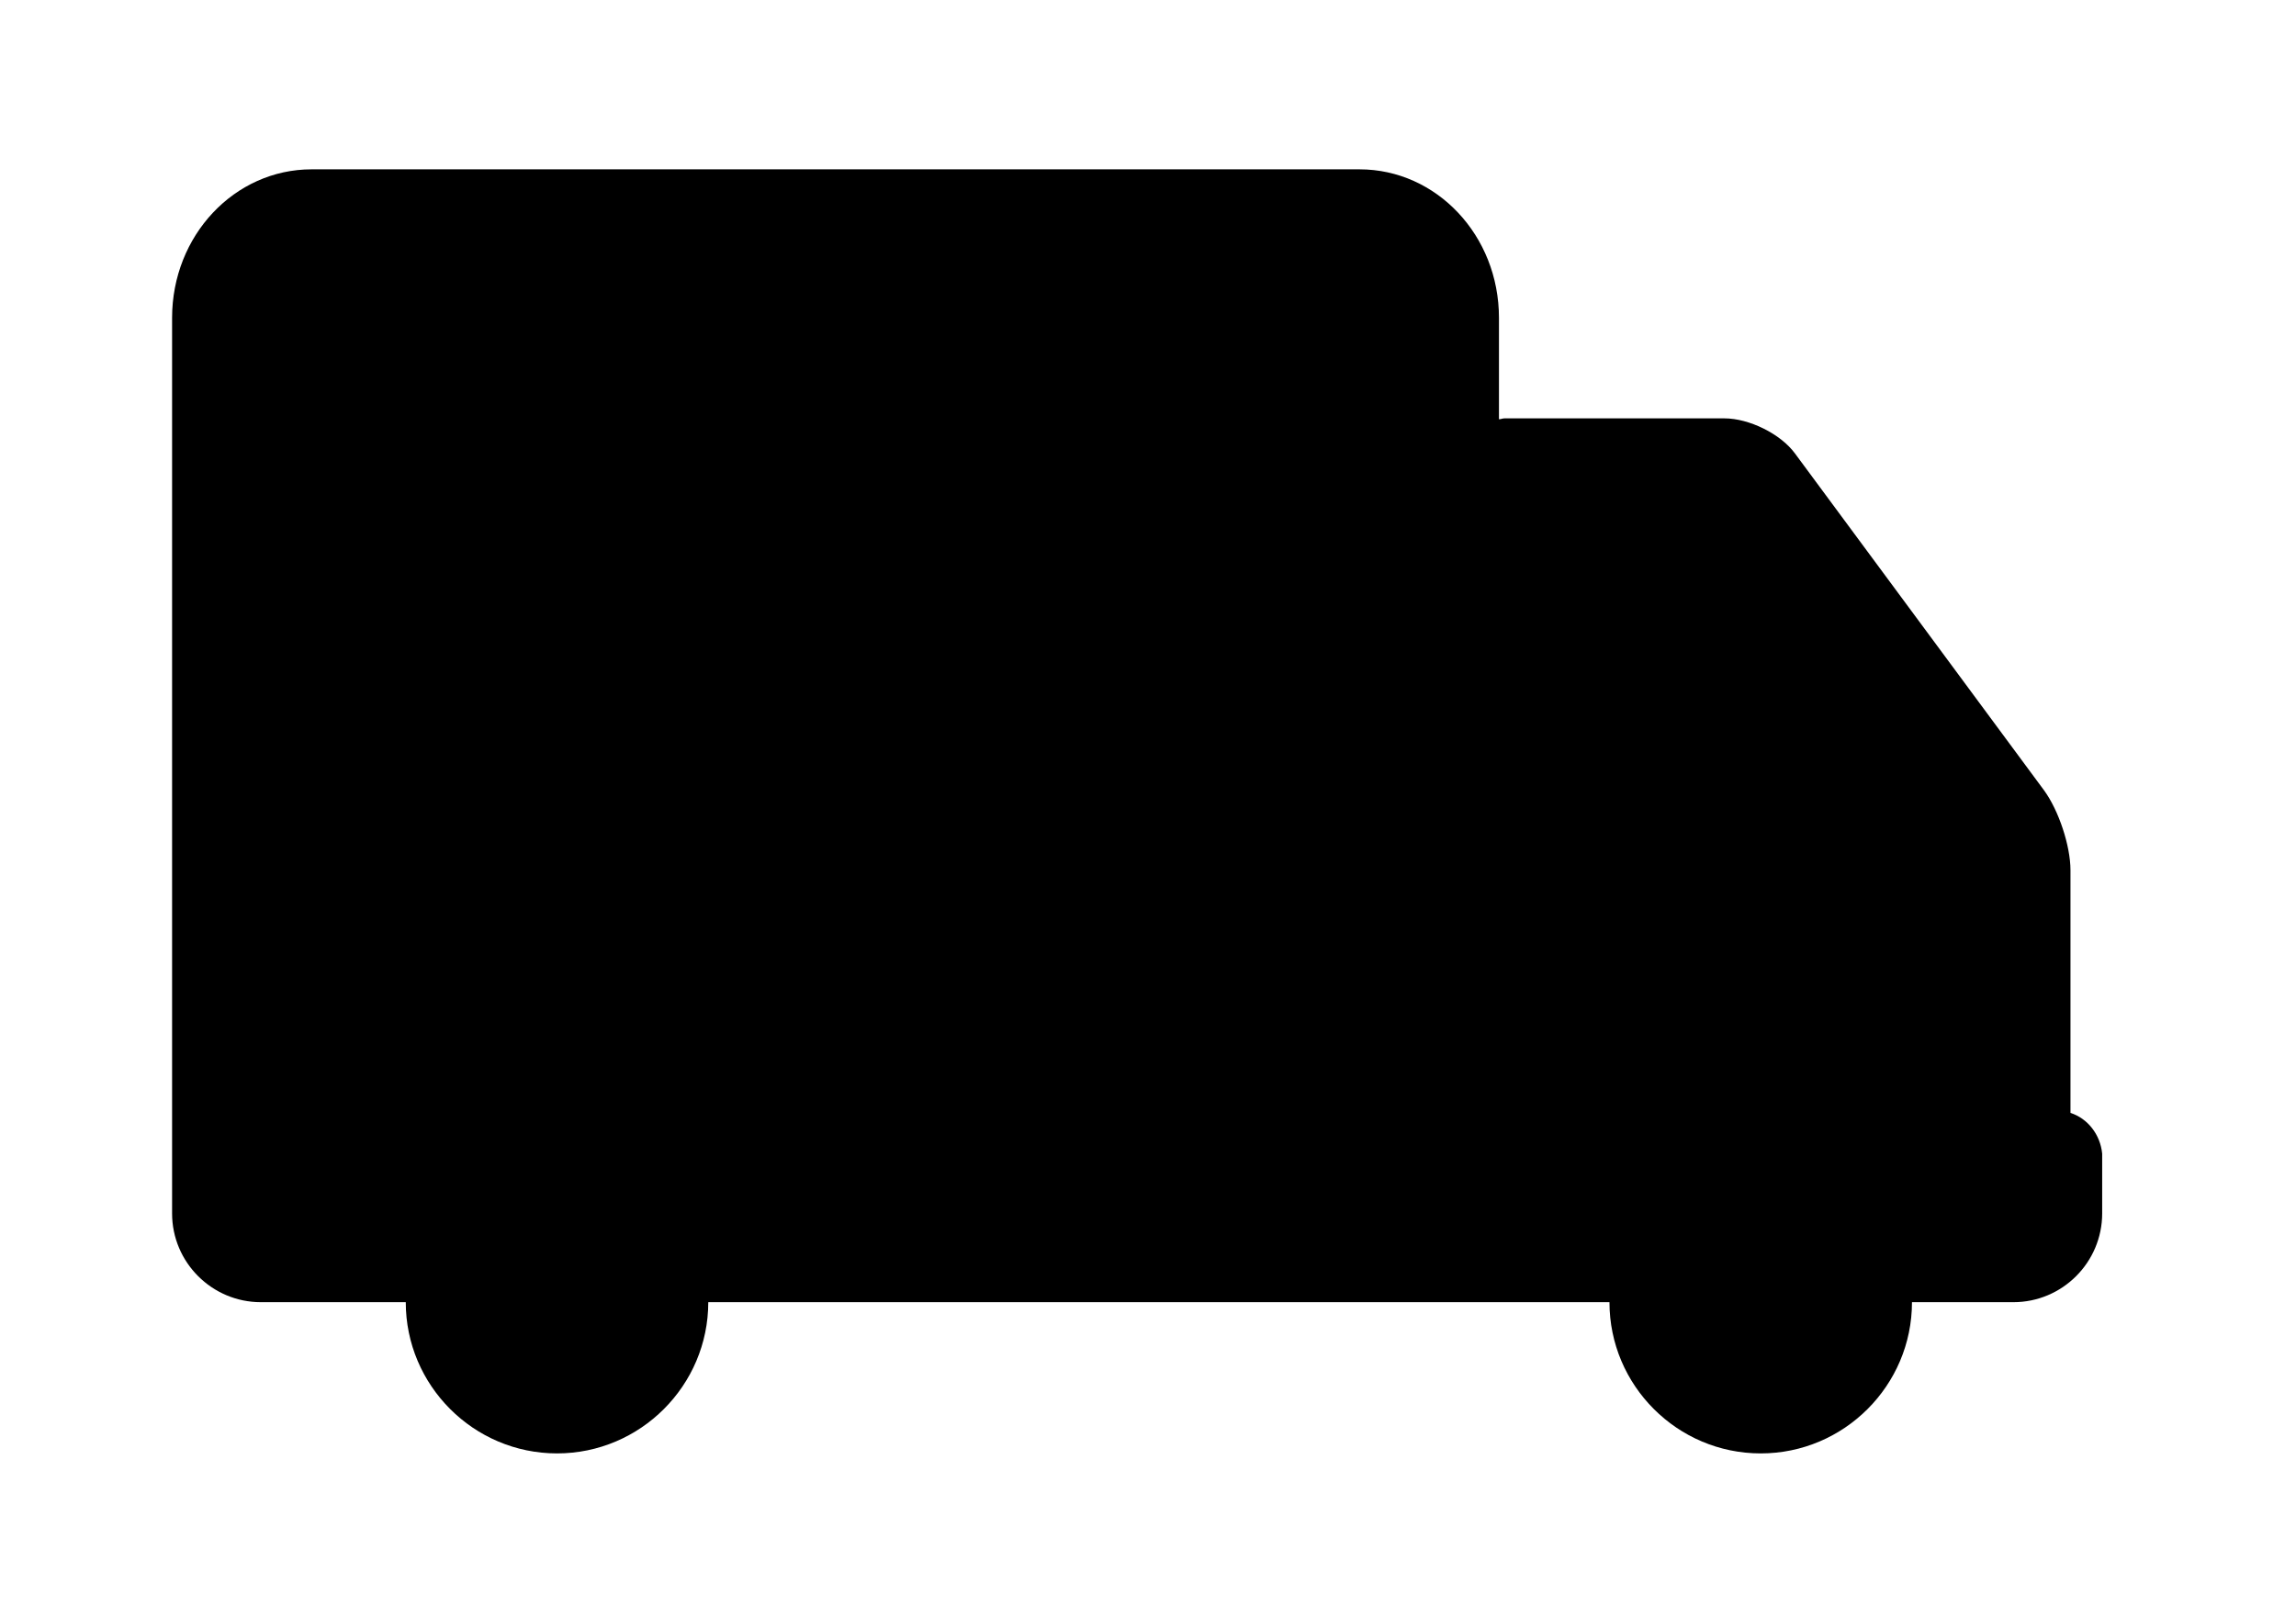
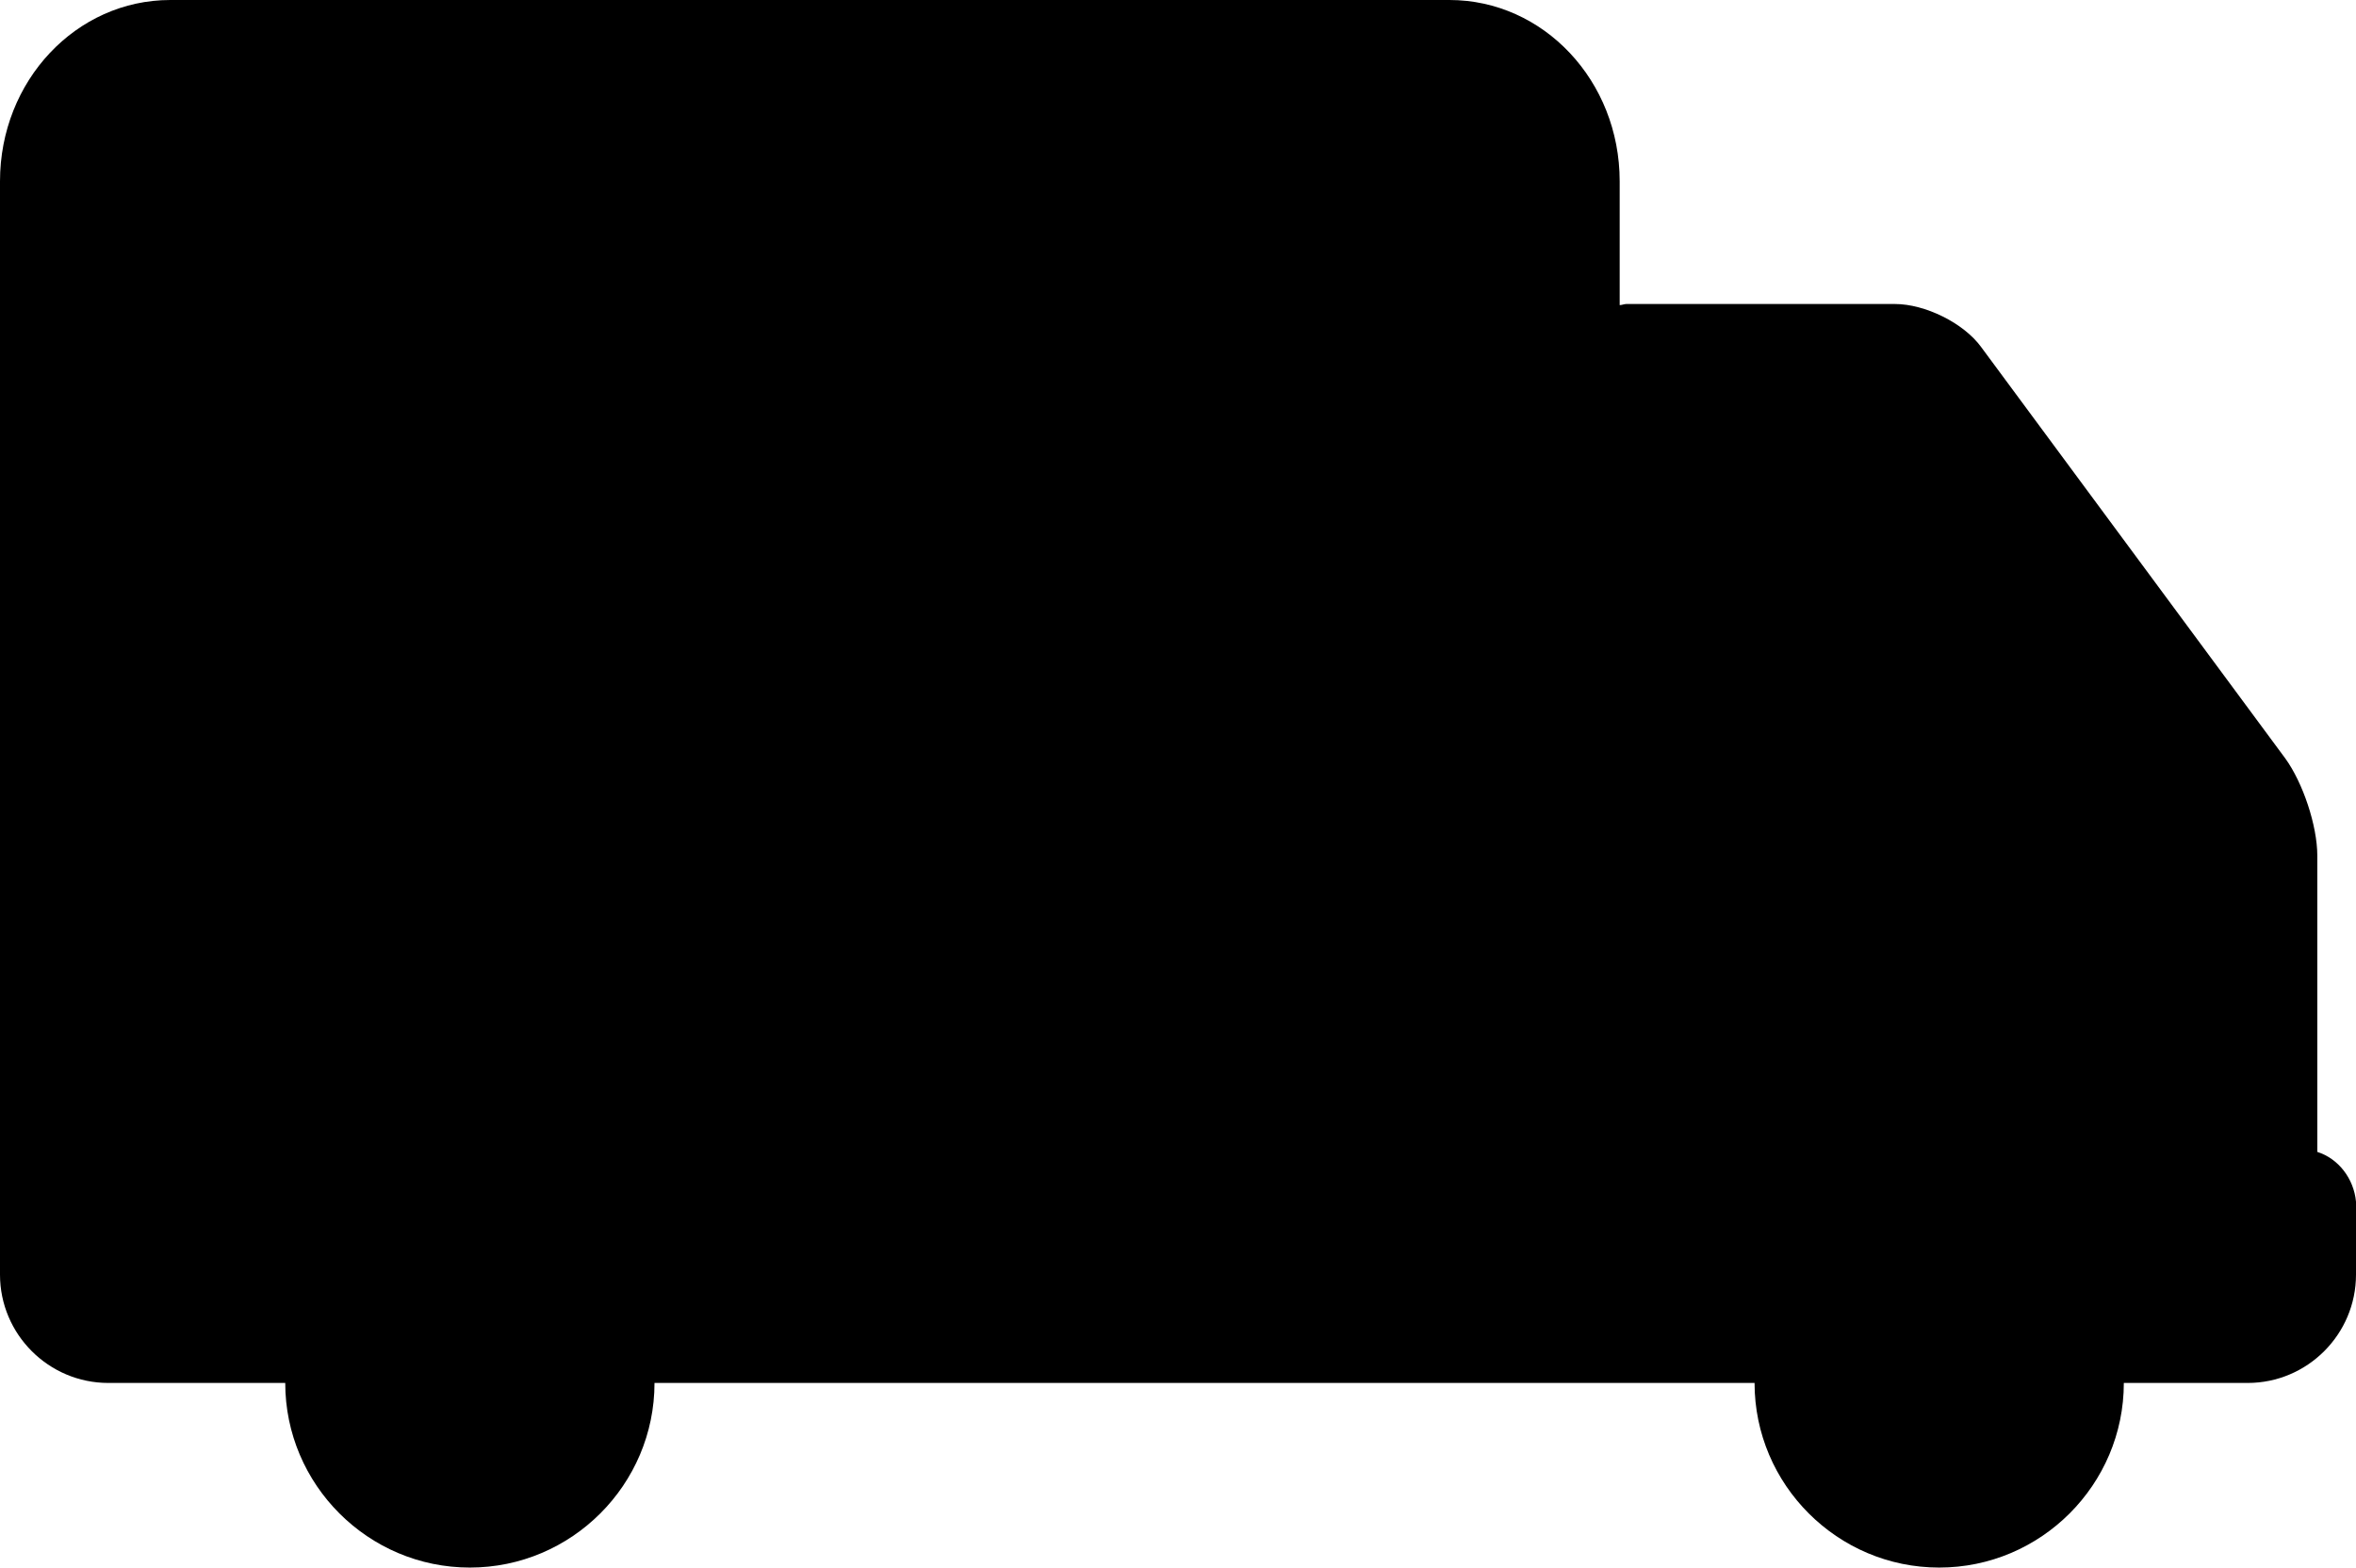
- <svg xmlns="http://www.w3.org/2000/svg" version="1.1" id="Layer_1" x="0px" y="0px" viewBox="0 0 253.5 178.5" style="enable-background:new 0 0 253.5 178.5;" xml:space="preserve">
-   <path d="M228.6,122.9l0-26.8c0-2.7-1.3-6.6-2.9-8.8l-27.5-37.2c-1.6-2.2-5.1-3.9-7.8-3.9h-24.3c-0.2,0-0.4,0.1-0.6,0.1V35.1  c0-9.1-6.9-16.4-15.4-16.4H34.4c-8.5,0-15.4,7.3-15.4,16.4v80.8c0,0.1,0,0.1,0,0.2c0,0,0,0.1,0,0.1V134c0,5.4,4.4,9.8,9.8,9.8h1.4  h9.6h5c0,9.2,7.5,16.7,16.7,16.7c9.2,0,16.7-7.5,16.7-16.7h5h89.5h5c0,9.2,7.5,16.7,16.7,16.7c9.2,0,16.7-7.5,16.7-16.7h5h3.7h2.5  c5.4,0,9.8-4.4,9.8-9.8v-6.6C231.9,125.3,230.5,123.5,228.6,122.9z" />
+ <svg xmlns="http://www.w3.org/2000/svg" version="1.1" id="Layer_1" x="0px" y="0px" viewBox="0 0 213.1 141.8" style="enable-background:new 0 0 213.1 141.8;" xml:space="preserve">
+   <path d="M209.6,104.2V77.4c0-2.7-1.3-6.6-2.9-8.8l-27.5-37.2c-1.6-2.2-5.1-3.9-7.8-3.9h-24.3c-0.2,0-0.4,0.1-0.6,0.1V16.4  c0-9.1-6.9-16.4-15.4-16.4H15.4C6.9,0,0,7.3,0,16.4v80.8c0,0.1,0,0.1,0,0.2v0.1v17.8c0,5.4,4.4,9.8,9.8,9.8h1.4h9.6h5  c0,9.2,7.5,16.7,16.7,16.7s16.7-7.5,16.7-16.7h5h89.5h5c0,9.2,7.5,16.7,16.7,16.7s16.7-7.5,16.7-16.7h5h3.7h2.5  c5.4,0,9.8-4.4,9.8-9.8v-6.6C212.9,106.6,211.5,104.8,209.6,104.2z" />
</svg>
